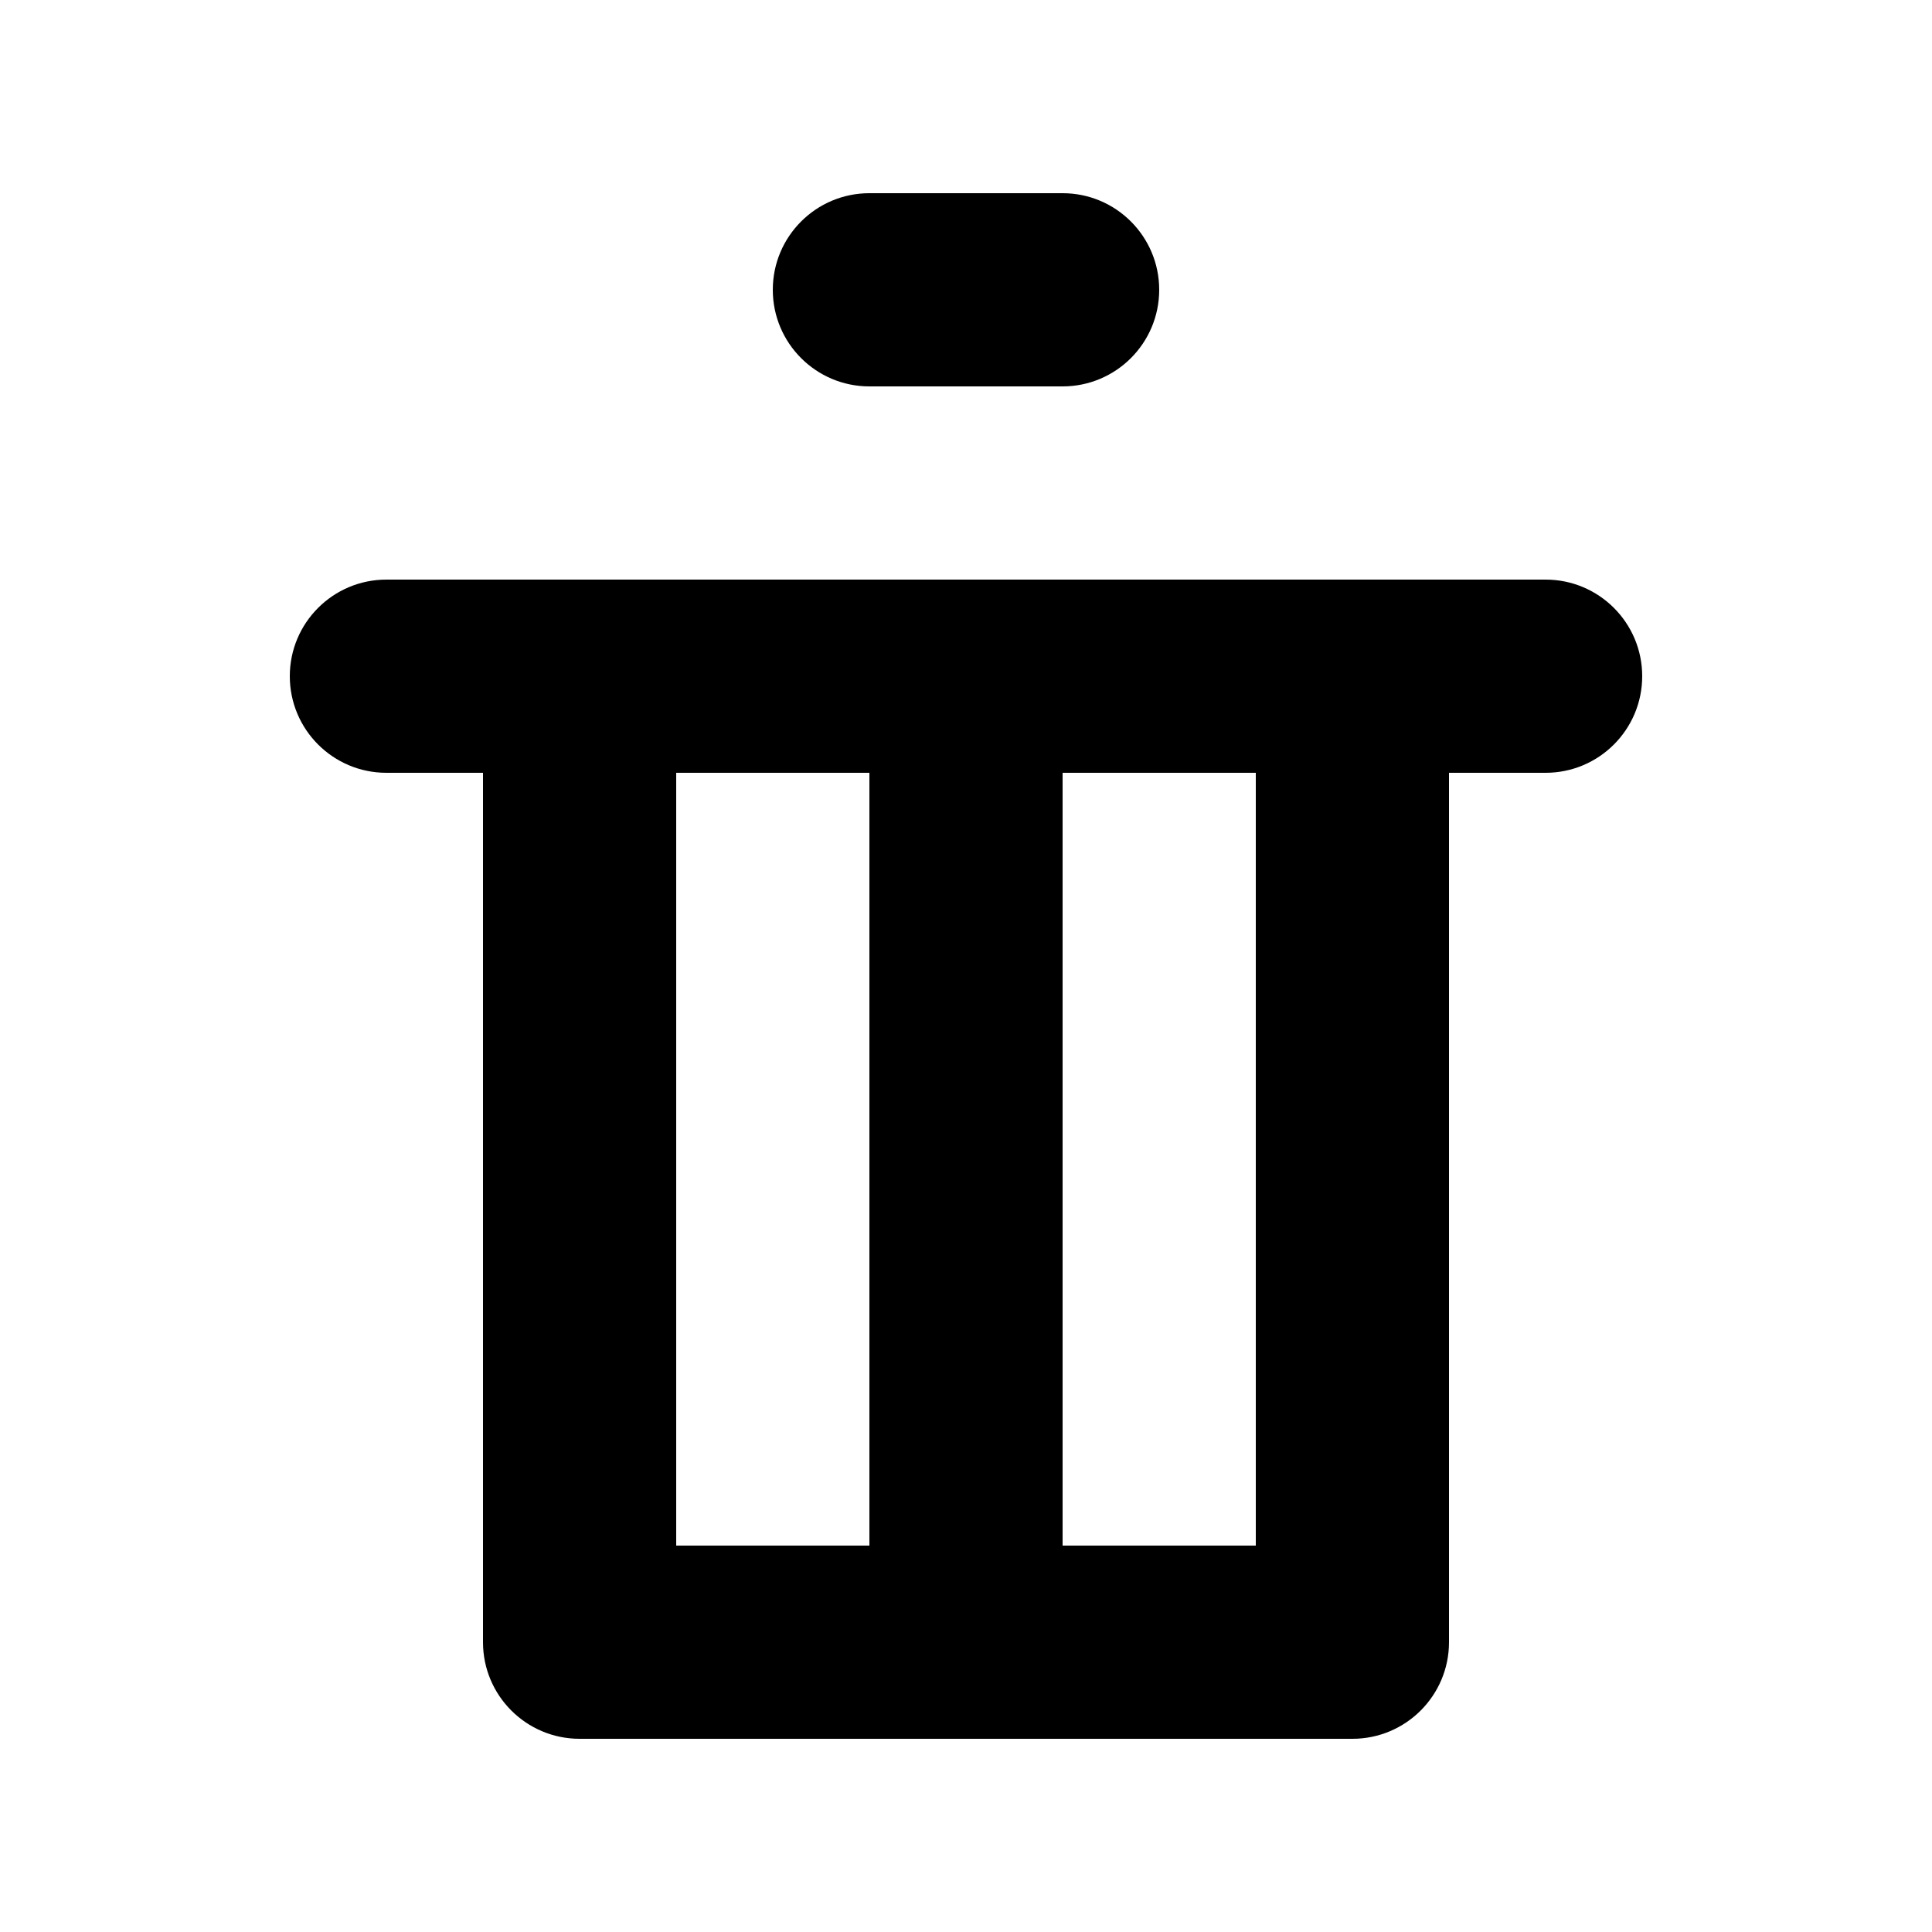
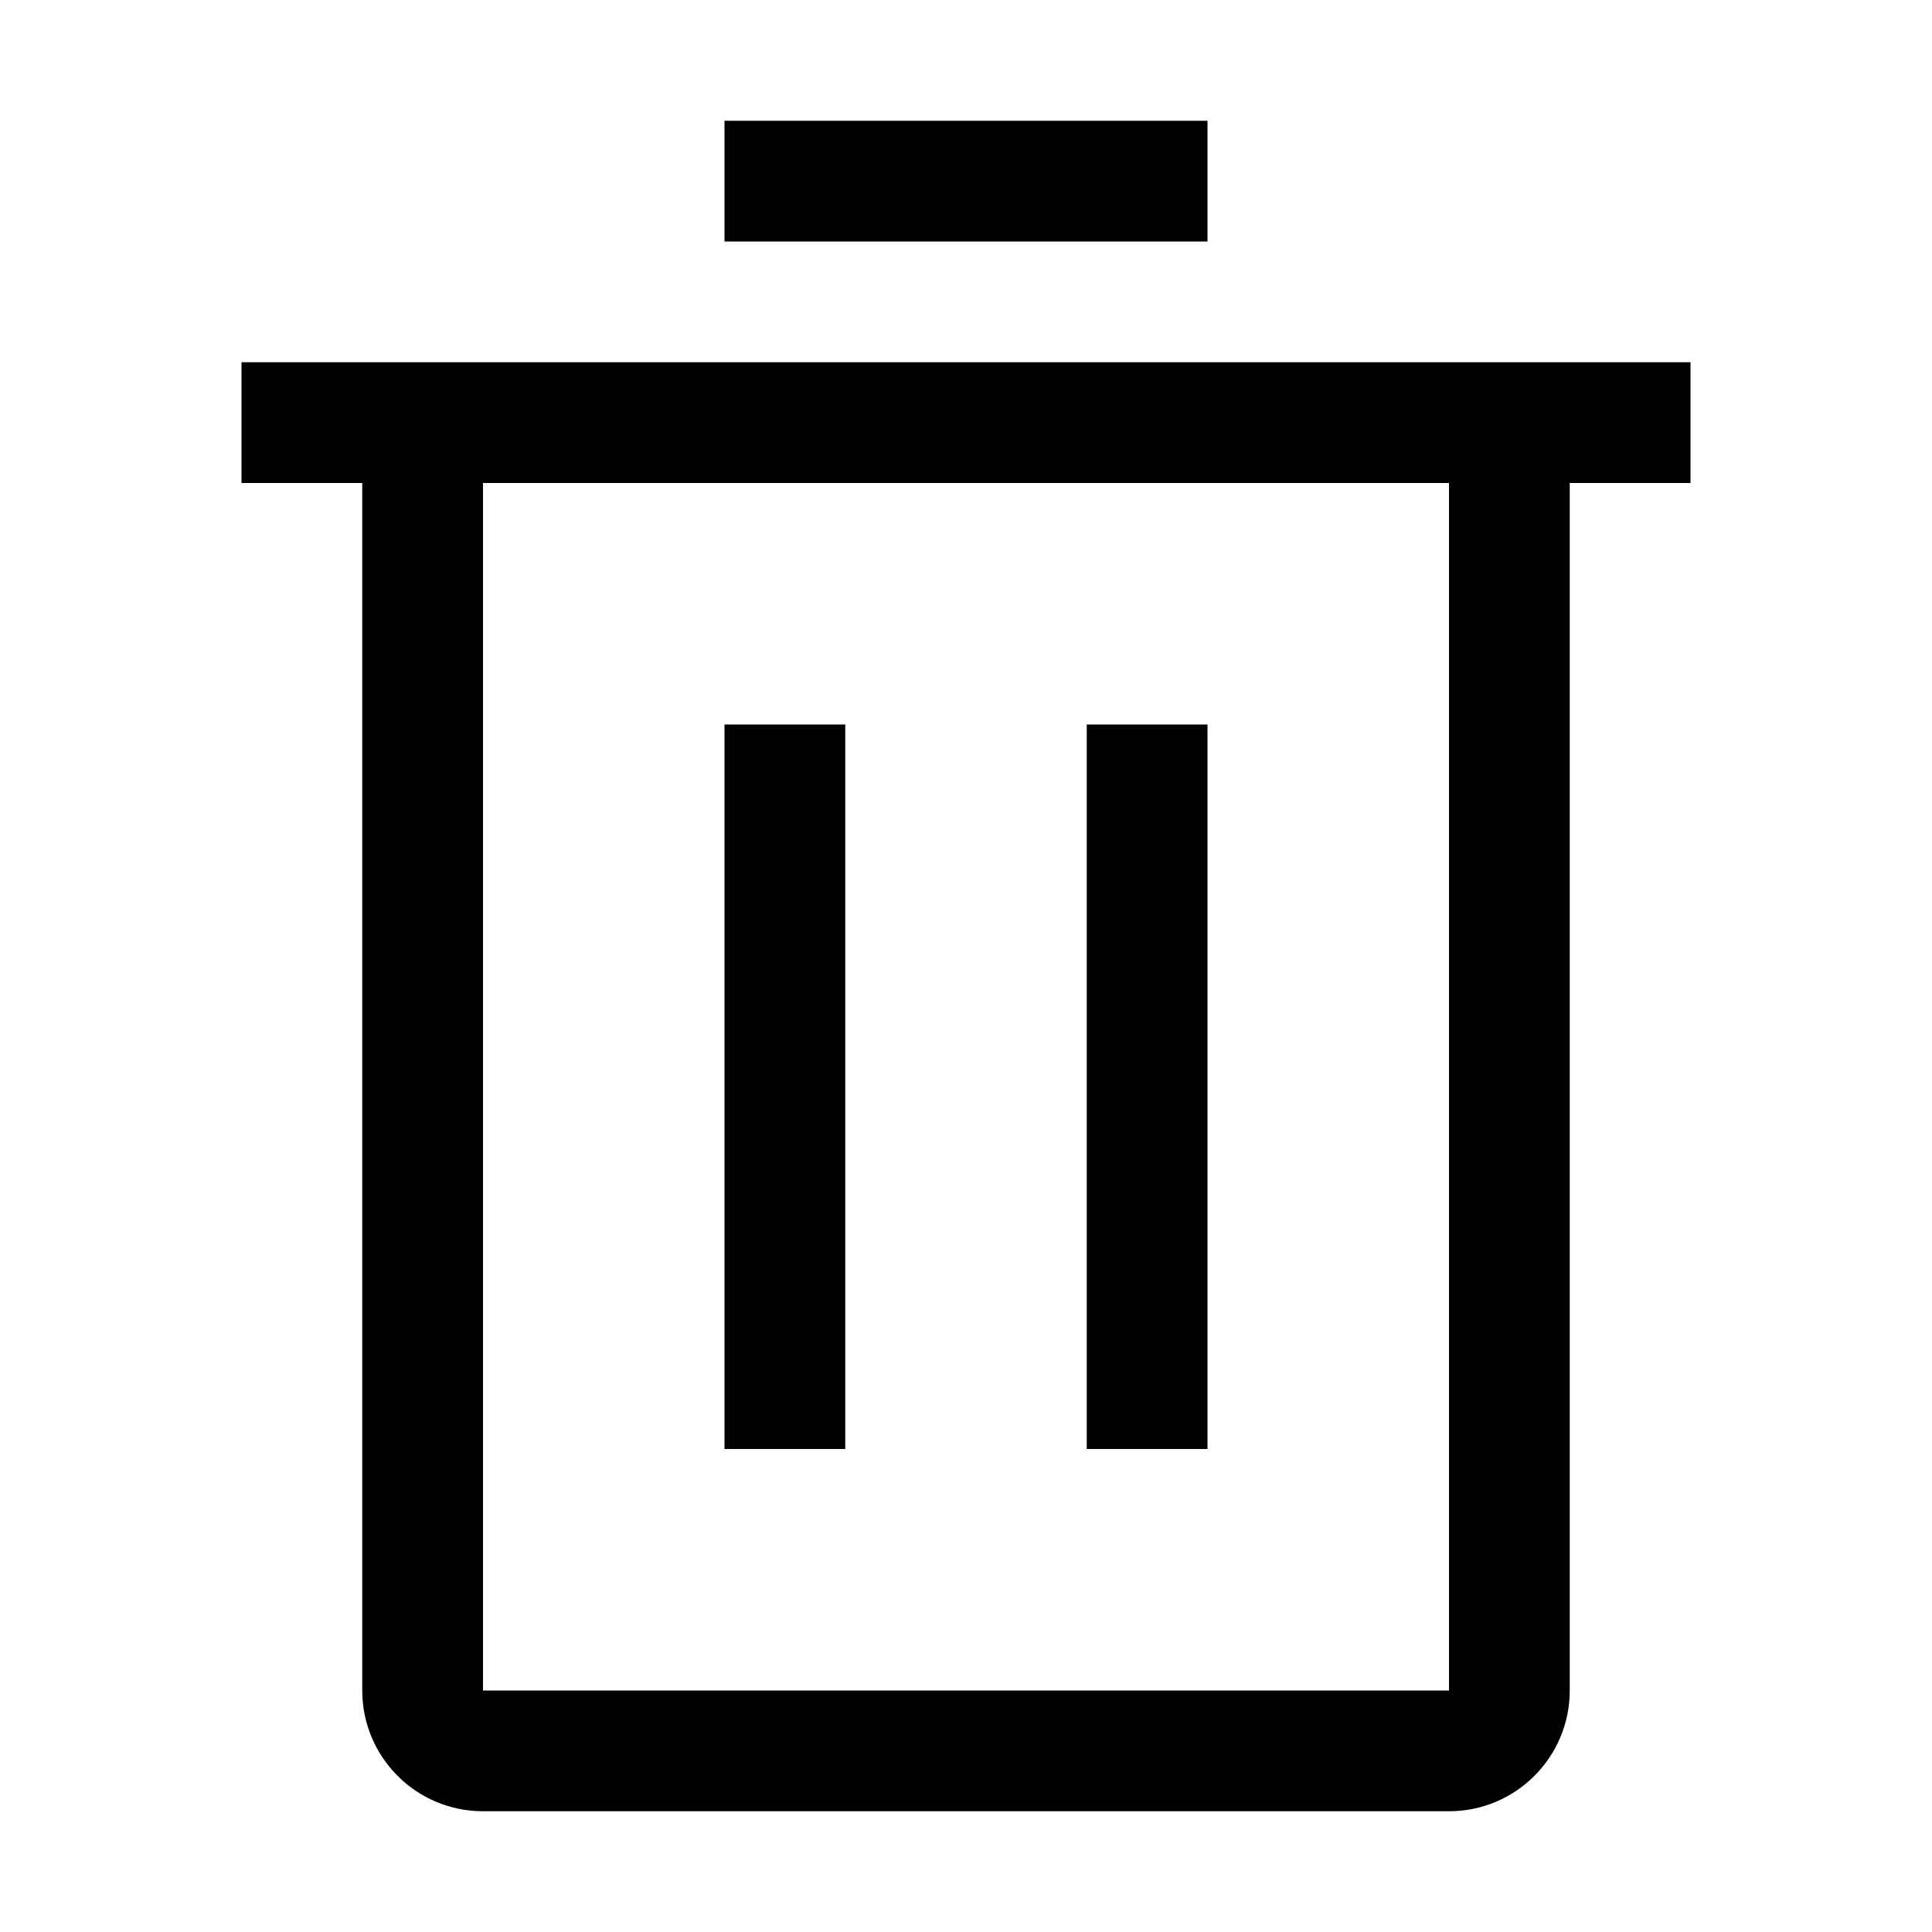
- <svg xmlns="http://www.w3.org/2000/svg" viewBox="0 0 20 20">
-   <path d="M16 6H4a1 1 0 1 0 0 2h1v9a1 1 0 0 0 1 1h8a1 1 0 0 0 1-1V8h1a1 1 0 1 0 0-2zM9 4a1 1 0 1 1 0-2h2a1 1 0 1 1 0 2H9zm2 12h2V8h-2v8zm-4 0h2V8H7v8z" fill-rule="evenodd" />
+ <svg xmlns="http://www.w3.org/2000/svg" fill="currentColor" width="32" height="32" viewBox="0 0 32 32" aria-hidden="true">
+   <path d="M12 12H14V24H12zM18 12H20V24H18z" />
+   <path d="M4 6V8H6V28a2 2 0 002 2H24a2 2 0 002-2V8h2V6zM8 28V8H24V28zM12 2H20V4H12z" />
</svg>
